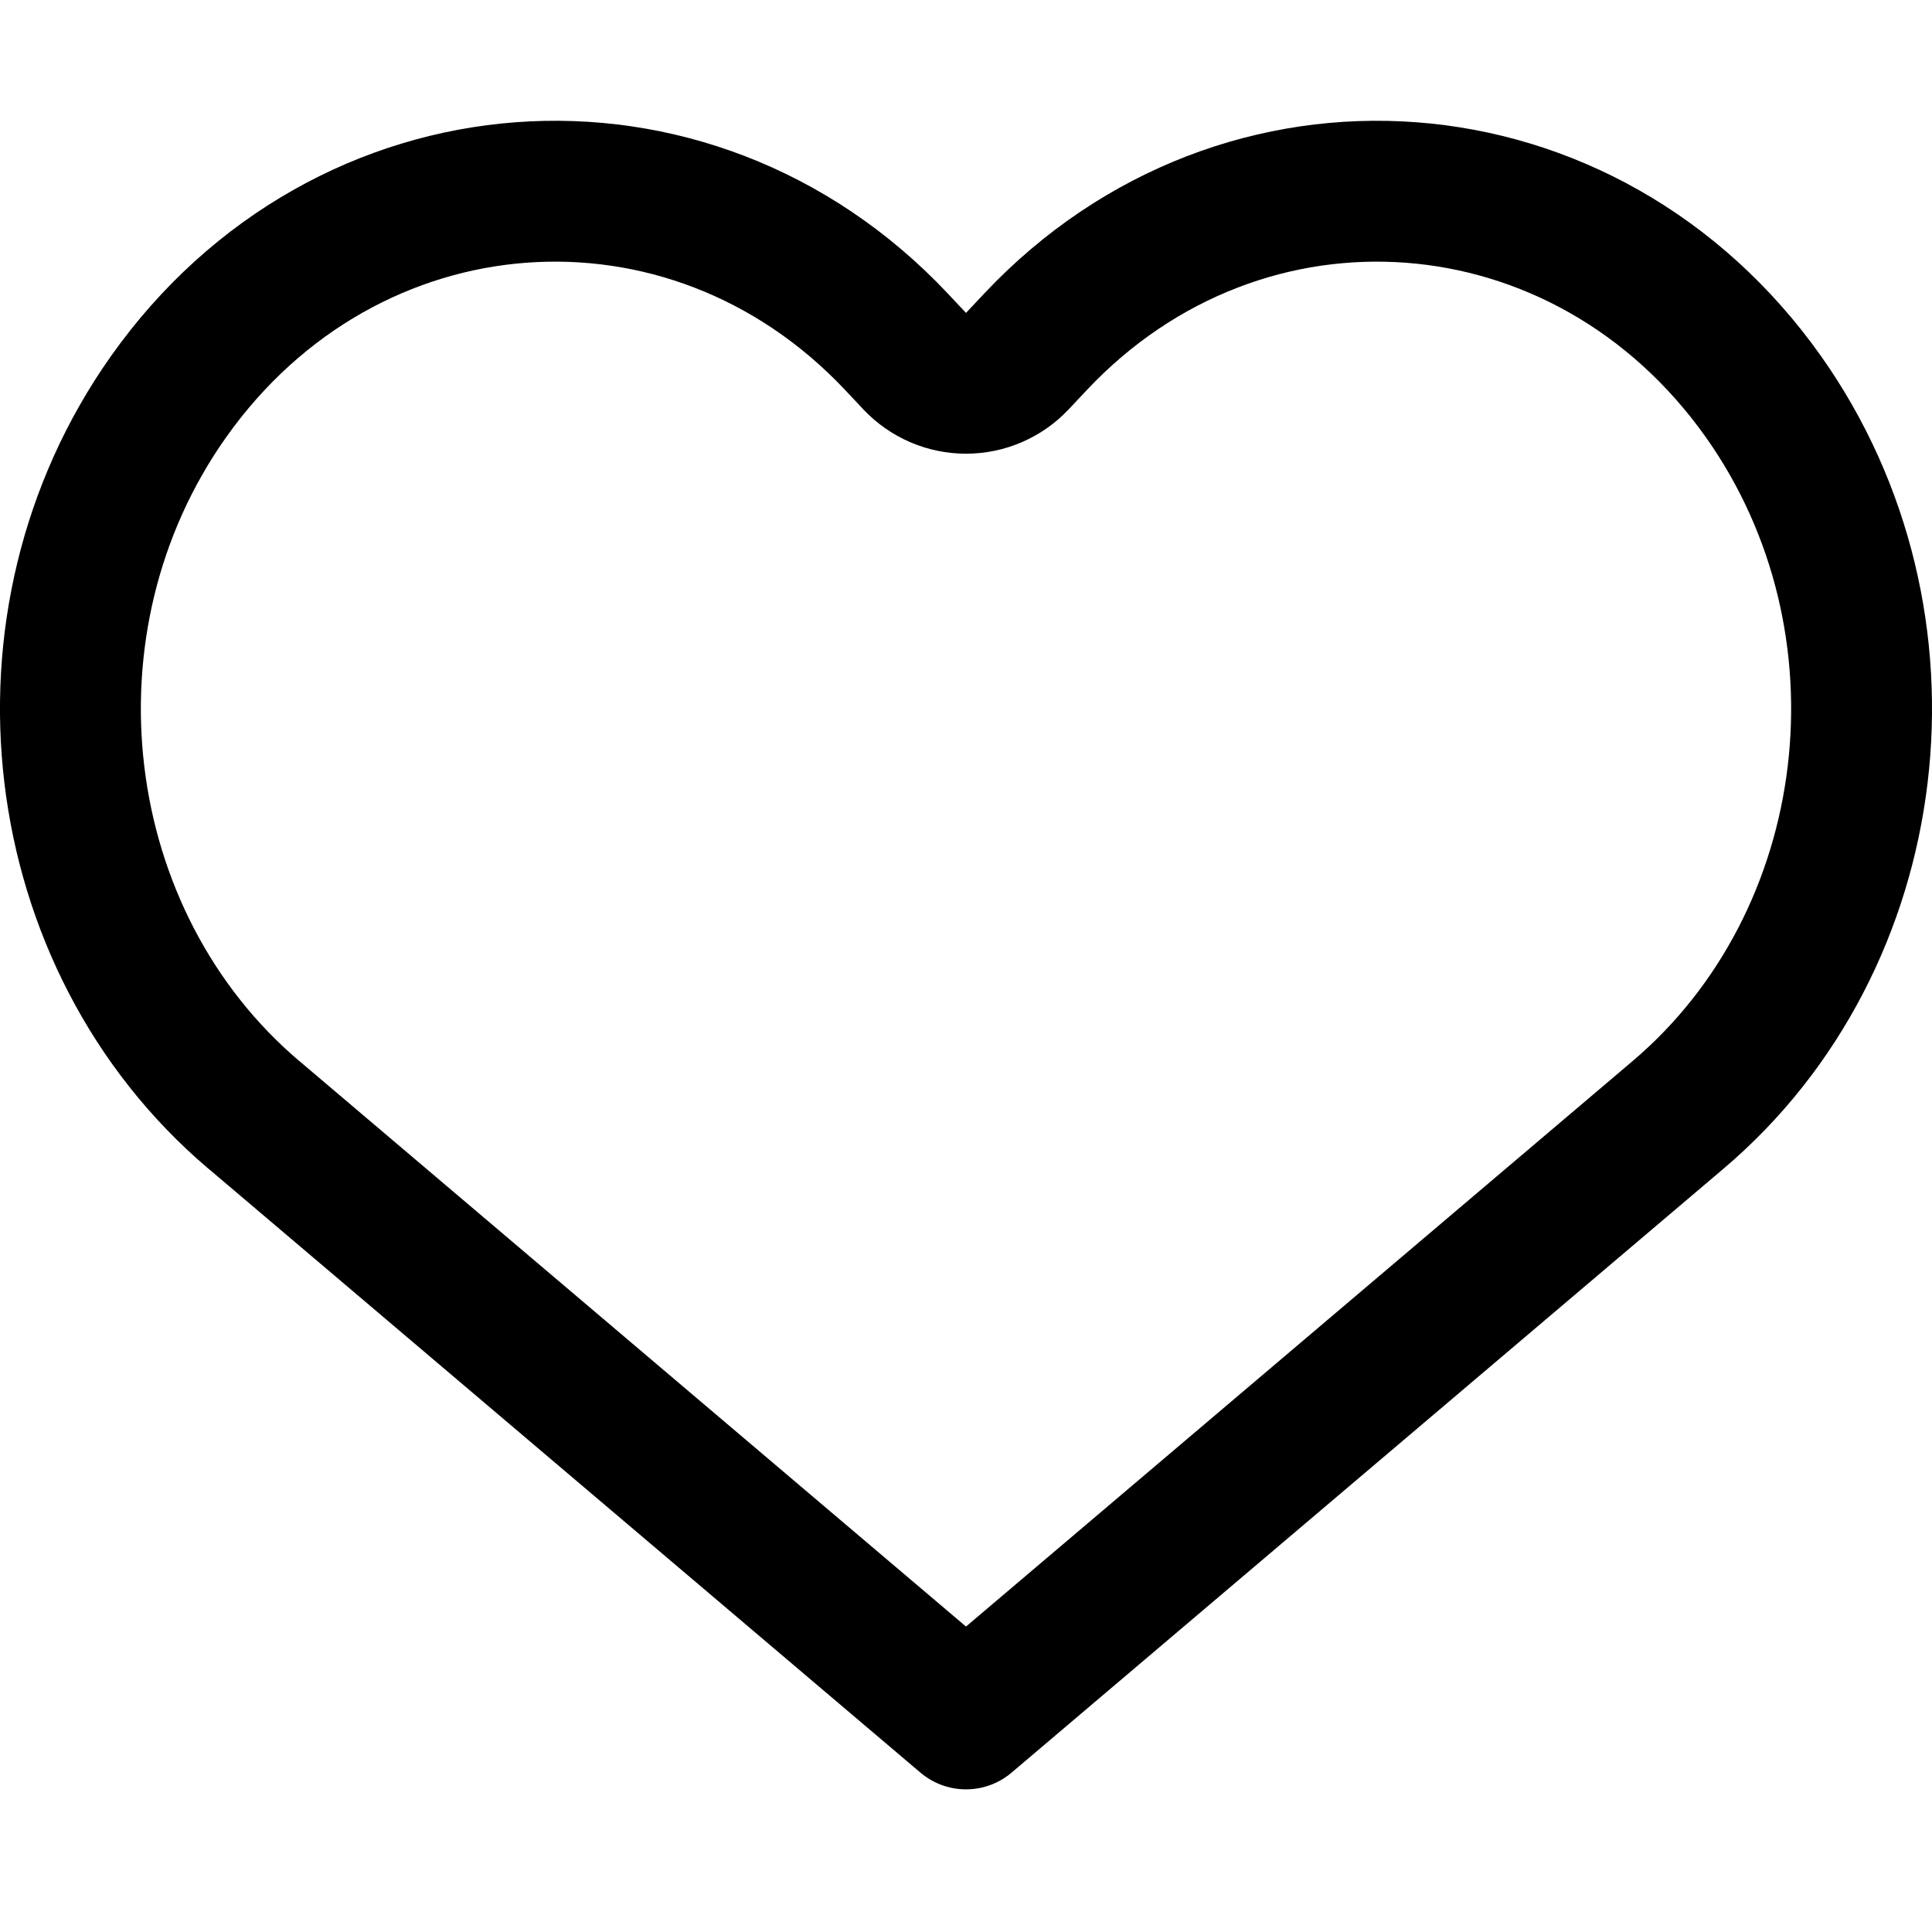
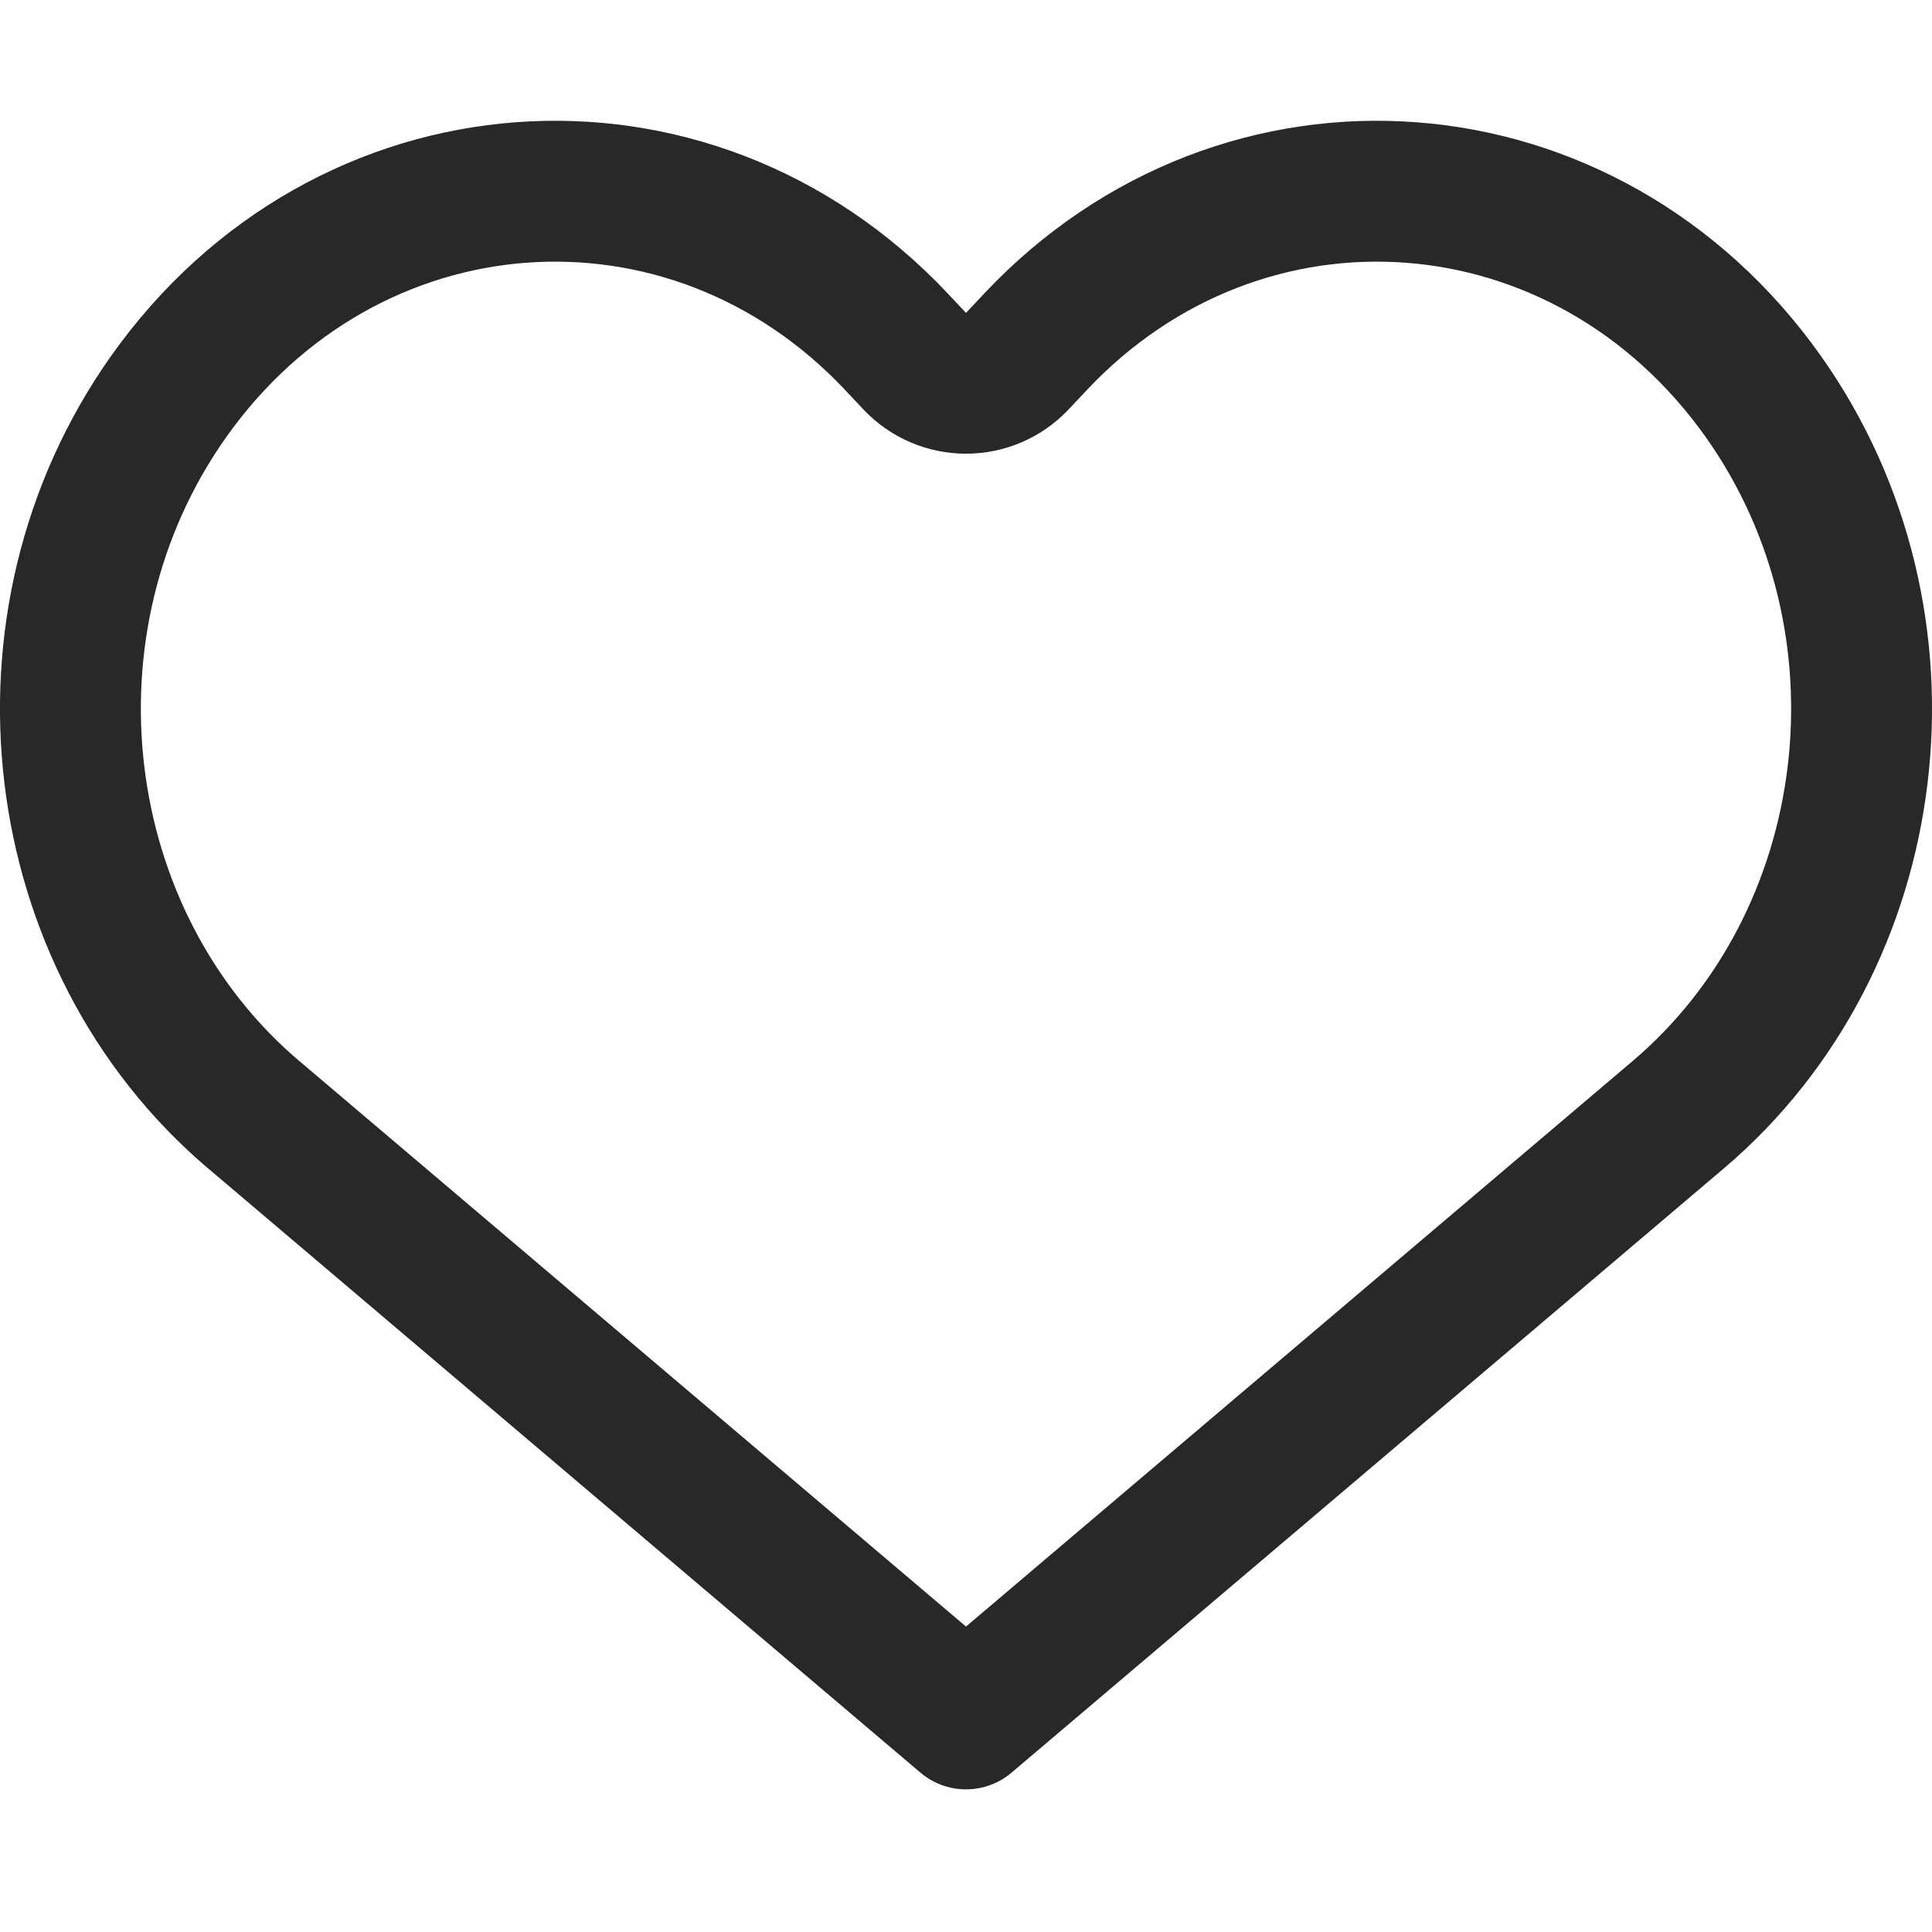
- <svg xmlns="http://www.w3.org/2000/svg" viewBox="0 0 24 24" stroke="black">
+ <svg xmlns="http://www.w3.org/2000/svg" viewBox="0 0 24 24" stroke="#282828">
  <path d="M12.868 4.241C15.449 1.505 19.703 1.815 21.907 4.929C23.885 7.726 23.4 11.683 20.846 13.849L12 21.353L3.154 13.849C3.154 13.849 3.153 13.849 3.153 13.849C0.6 11.683 0.115 7.726 2.093 4.929C4.296 1.815 8.551 1.505 11.132 4.241C11.132 4.241 11.132 4.241 11.132 4.241L11.363 4.487C11.529 4.662 11.759 4.761 12 4.761C12.241 4.761 12.471 4.662 12.637 4.487L12.868 4.241C12.868 4.241 12.868 4.241 12.868 4.241Z" fill="none" stroke-width="1.75" stroke-linecap="round" stroke-linejoin="round" />
</svg>
